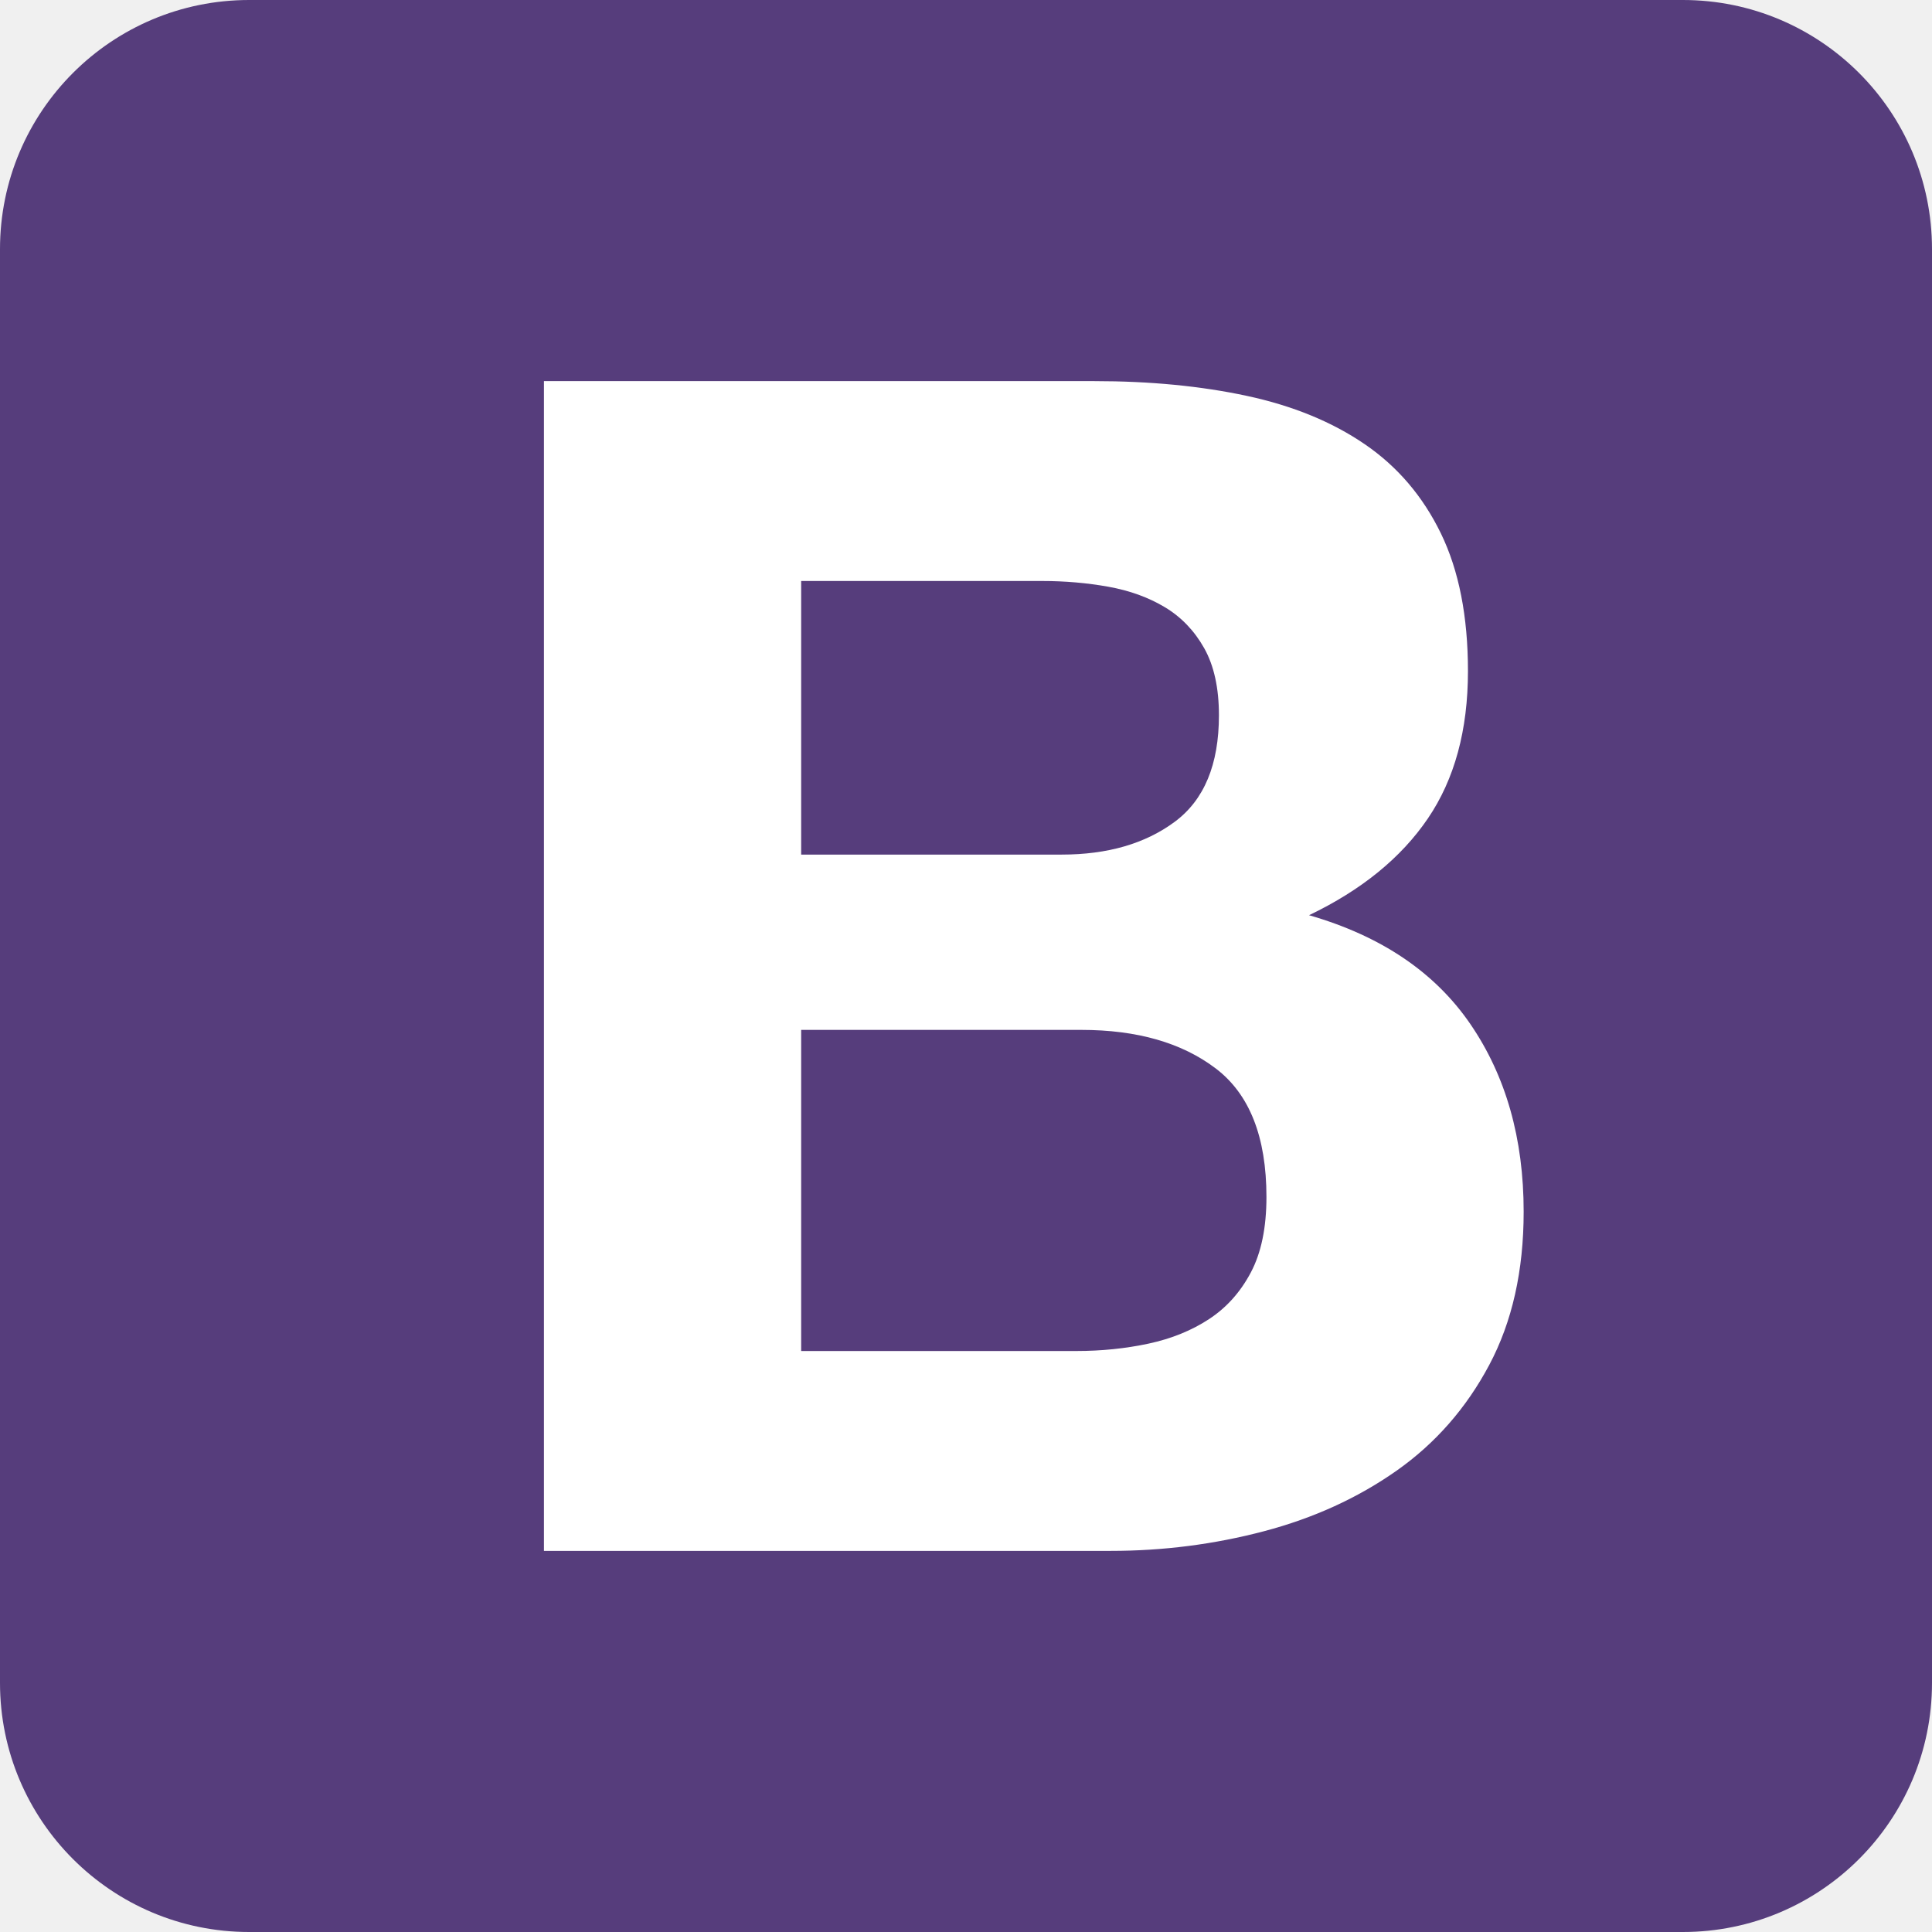
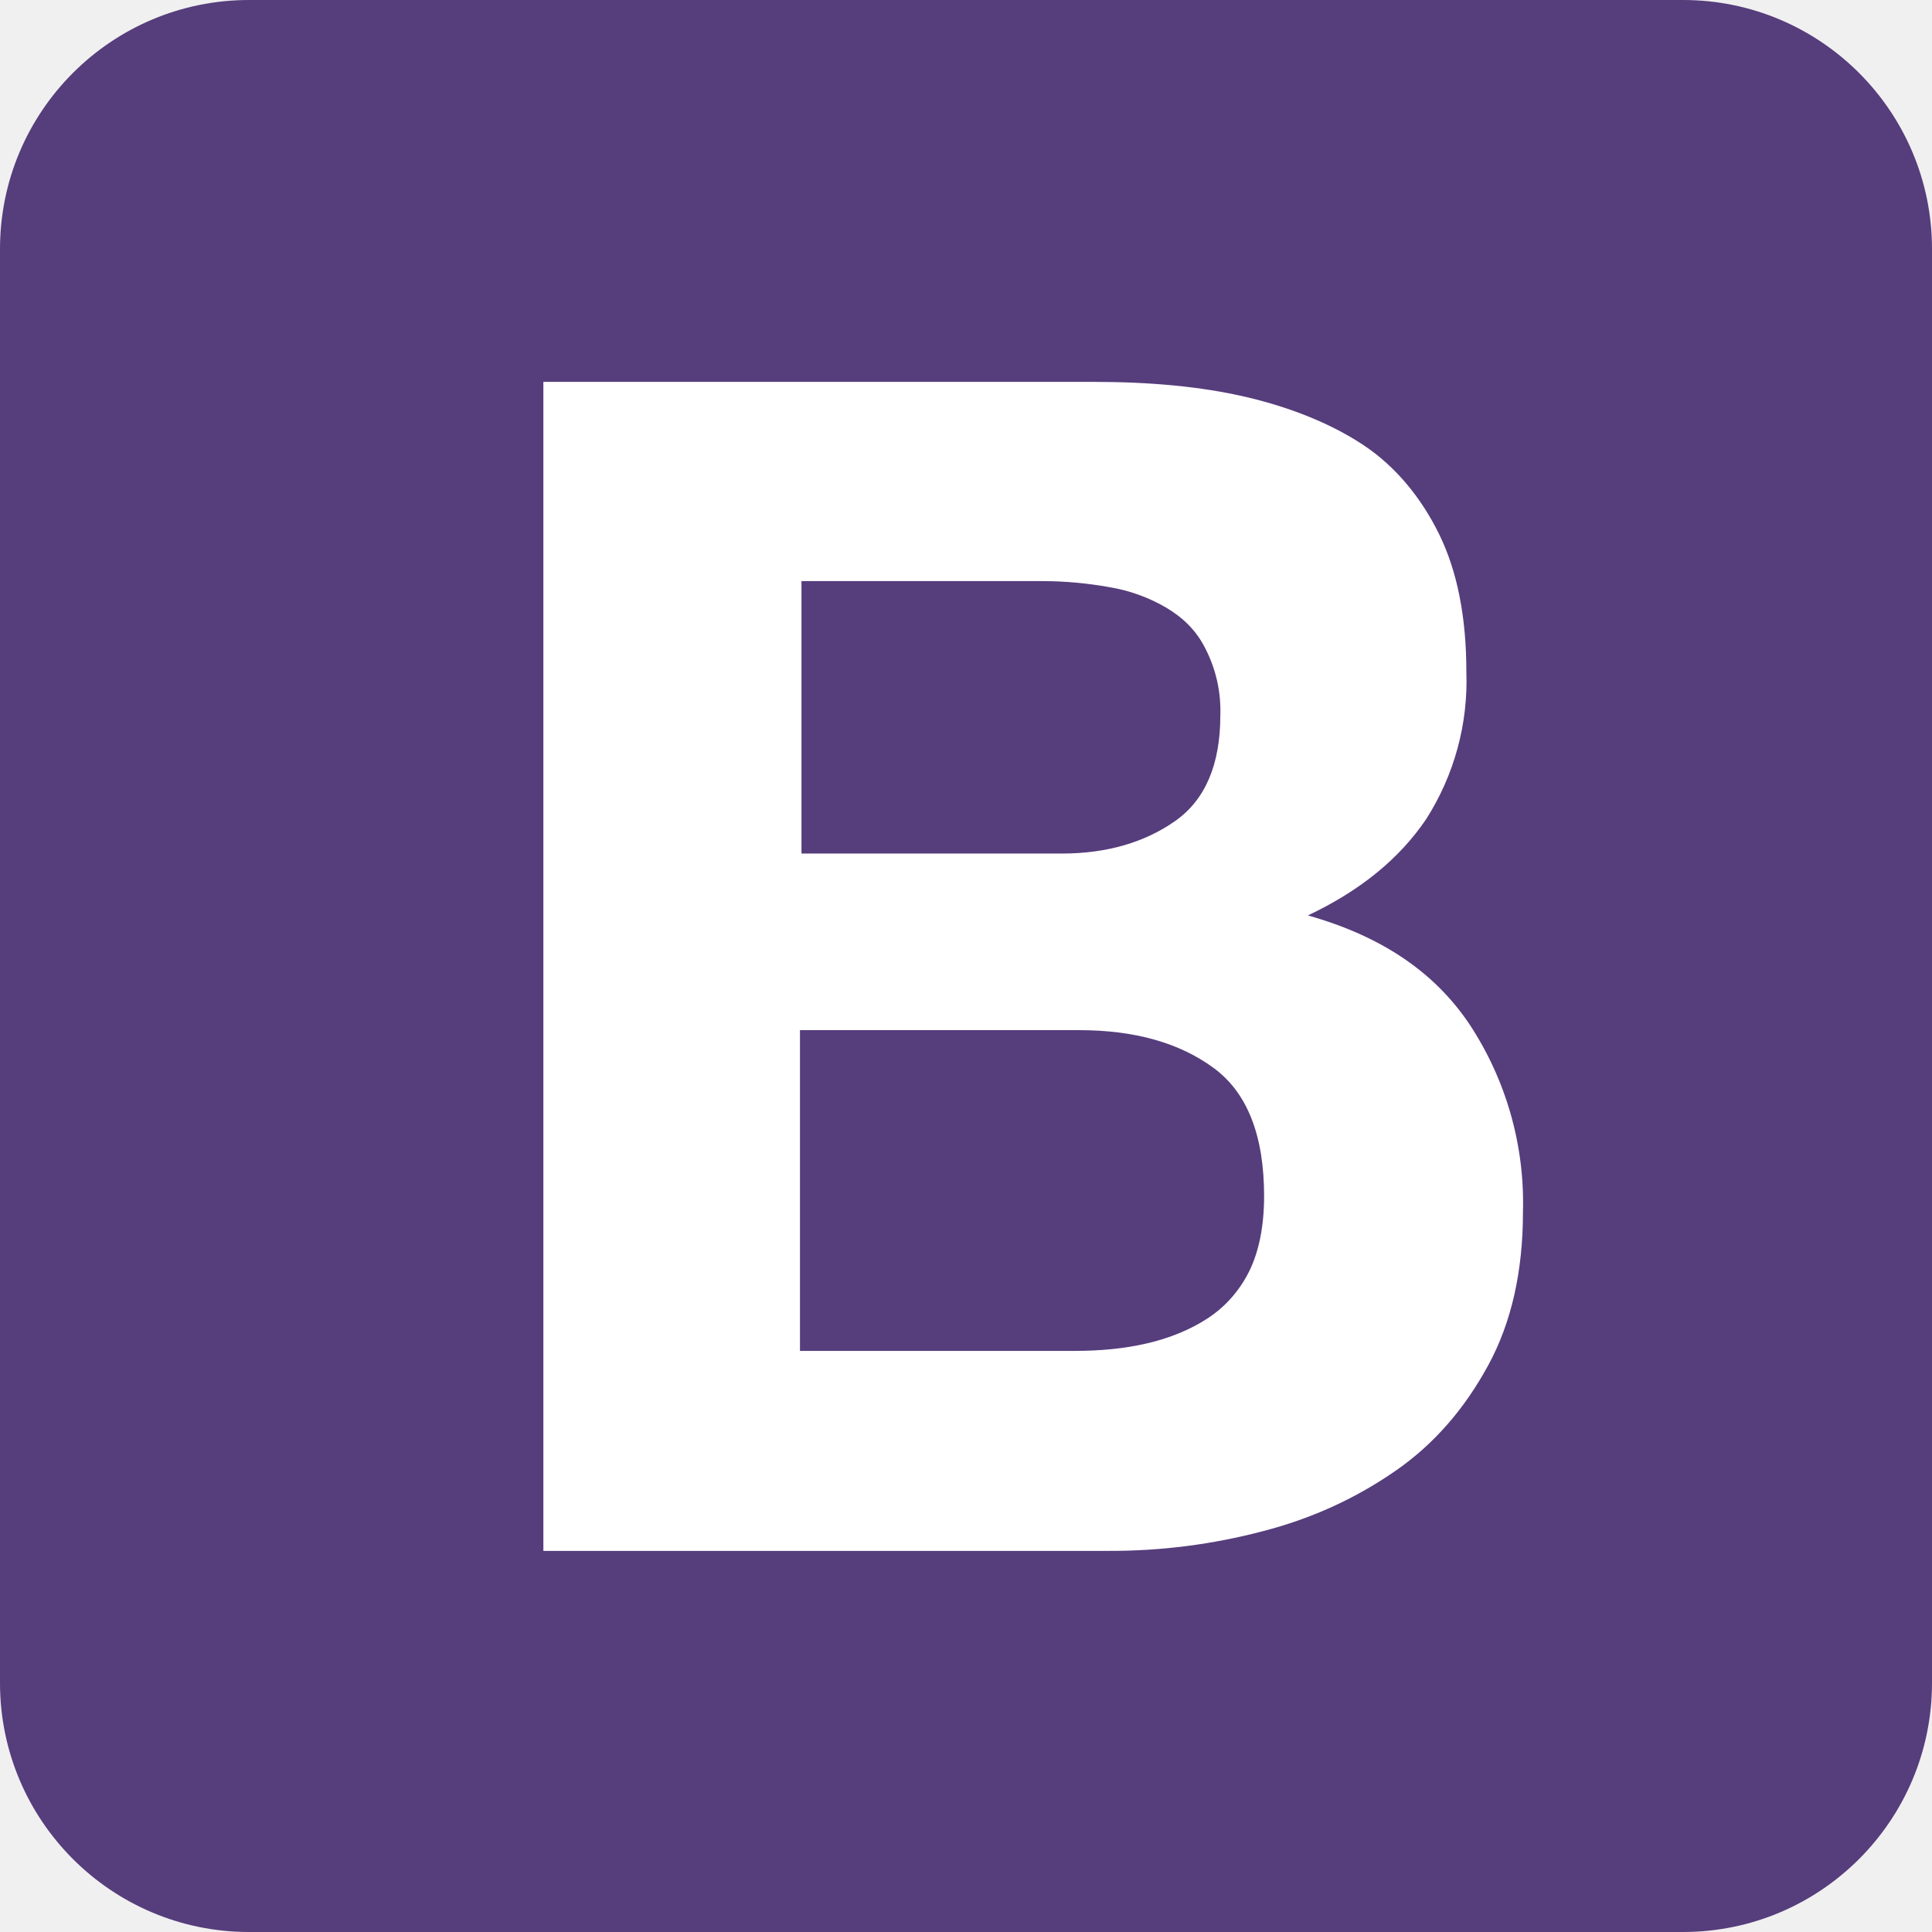
<svg xmlns="http://www.w3.org/2000/svg" width="2500" height="2500" viewBox="0 0 256 256" preserveAspectRatio="xMinYMin meet">
-   <path d="M0 222.991C0 241.223 14.779 256 33.009 256H222.99C241.223 256 256 241.221 256 222.991V33.01C256 14.777 241.221 0 222.991 0H33.01C14.777 0 0 14.779 0 33.009V222.99z" fill="#563D7C" />
-   <path d="M106.158 113.238V76.985h31.911c3.04 0 5.97.253 8.792.76 2.822.506 5.319 1.41 7.49 2.713 2.17 1.303 3.907 3.112 5.21 5.427 1.302 2.316 1.954 5.283 1.954 8.9 0 6.513-1.954 11.217-5.862 14.111-3.907 2.895-8.9 4.342-14.979 4.342h-34.516zM72.075 50.5v155h75.112c6.947 0 13.713-.868 20.298-2.605 6.585-1.737 12.446-4.414 17.584-8.032 5.137-3.618 9.226-8.286 12.265-14.002 3.04-5.717 4.559-12.483 4.559-20.298 0-9.697-2.352-17.982-7.055-24.856-4.704-6.875-11.832-11.687-21.384-14.437 6.947-3.328 12.194-7.598 15.74-12.808 3.545-5.21 5.318-11.722 5.318-19.538 0-7.236-1.194-13.314-3.582-18.235-2.388-4.92-5.753-8.864-10.095-11.831-4.341-2.967-9.551-5.102-15.63-6.404-6.078-1.303-12.808-1.954-20.189-1.954H72.075zm34.083 128.515v-42.549h37.121c7.381 0 13.315 1.7 17.802 5.102 4.486 3.401 6.73 9.081 6.73 17.041 0 4.053-.688 7.381-2.063 9.986-1.375 2.605-3.22 4.668-5.536 6.187-2.315 1.52-4.993 2.605-8.032 3.257-3.04.65-6.223.976-9.552.976h-36.47z" fill="#FFF" />
+   <path d="M0 223a33 33 0 0 0 33 33h190a33 33 0 0 0 33-33V33a33 33 0 0 0-33-33H33A33 33 0 0 0 0 33v190z" fill="#563d7c" />
+   <path d="M106.2 113.2V77h32c3 0 6 .3 8.8.8a22 22 0 0 1 7.5 2.7c2.2 1.3 4 3 5.2 5.4a18 18 0 0 1 2 8.9c0 6.5-2 11.2-6 14s-9 4.3-15 4.3h-34.5zM72 50.5v155h75a79 79 0 0 0 20.3-2.6c6.6-1.7 12.4-4.4 17.6-8s9.2-8.3 12.3-14 4.6-12.5 4.6-20.3a43 43 0 0 0-7.1-24.9c-4.7-7-11.8-11.7-21.4-14.4 7-3.3 12.2-7.6 15.7-12.8a34 34 0 0 0 5.3-19.5c0-7.2-1.2-13.3-3.6-18.2s-5.8-9-10-11.8-9.6-5-15.6-6.4-12.8-2-20.2-2H72zm34 128.5v-42.5h37c7.4 0 13.3 1.7 17.8 5s6.7 9 6.7 17c0 4-.7 7.4-2 10s-3.2 4.7-5.5 6.2-5 2.6-8 3.3-6.2 1-9.6 1h-36.5z" fill="#fff" />
</svg>
